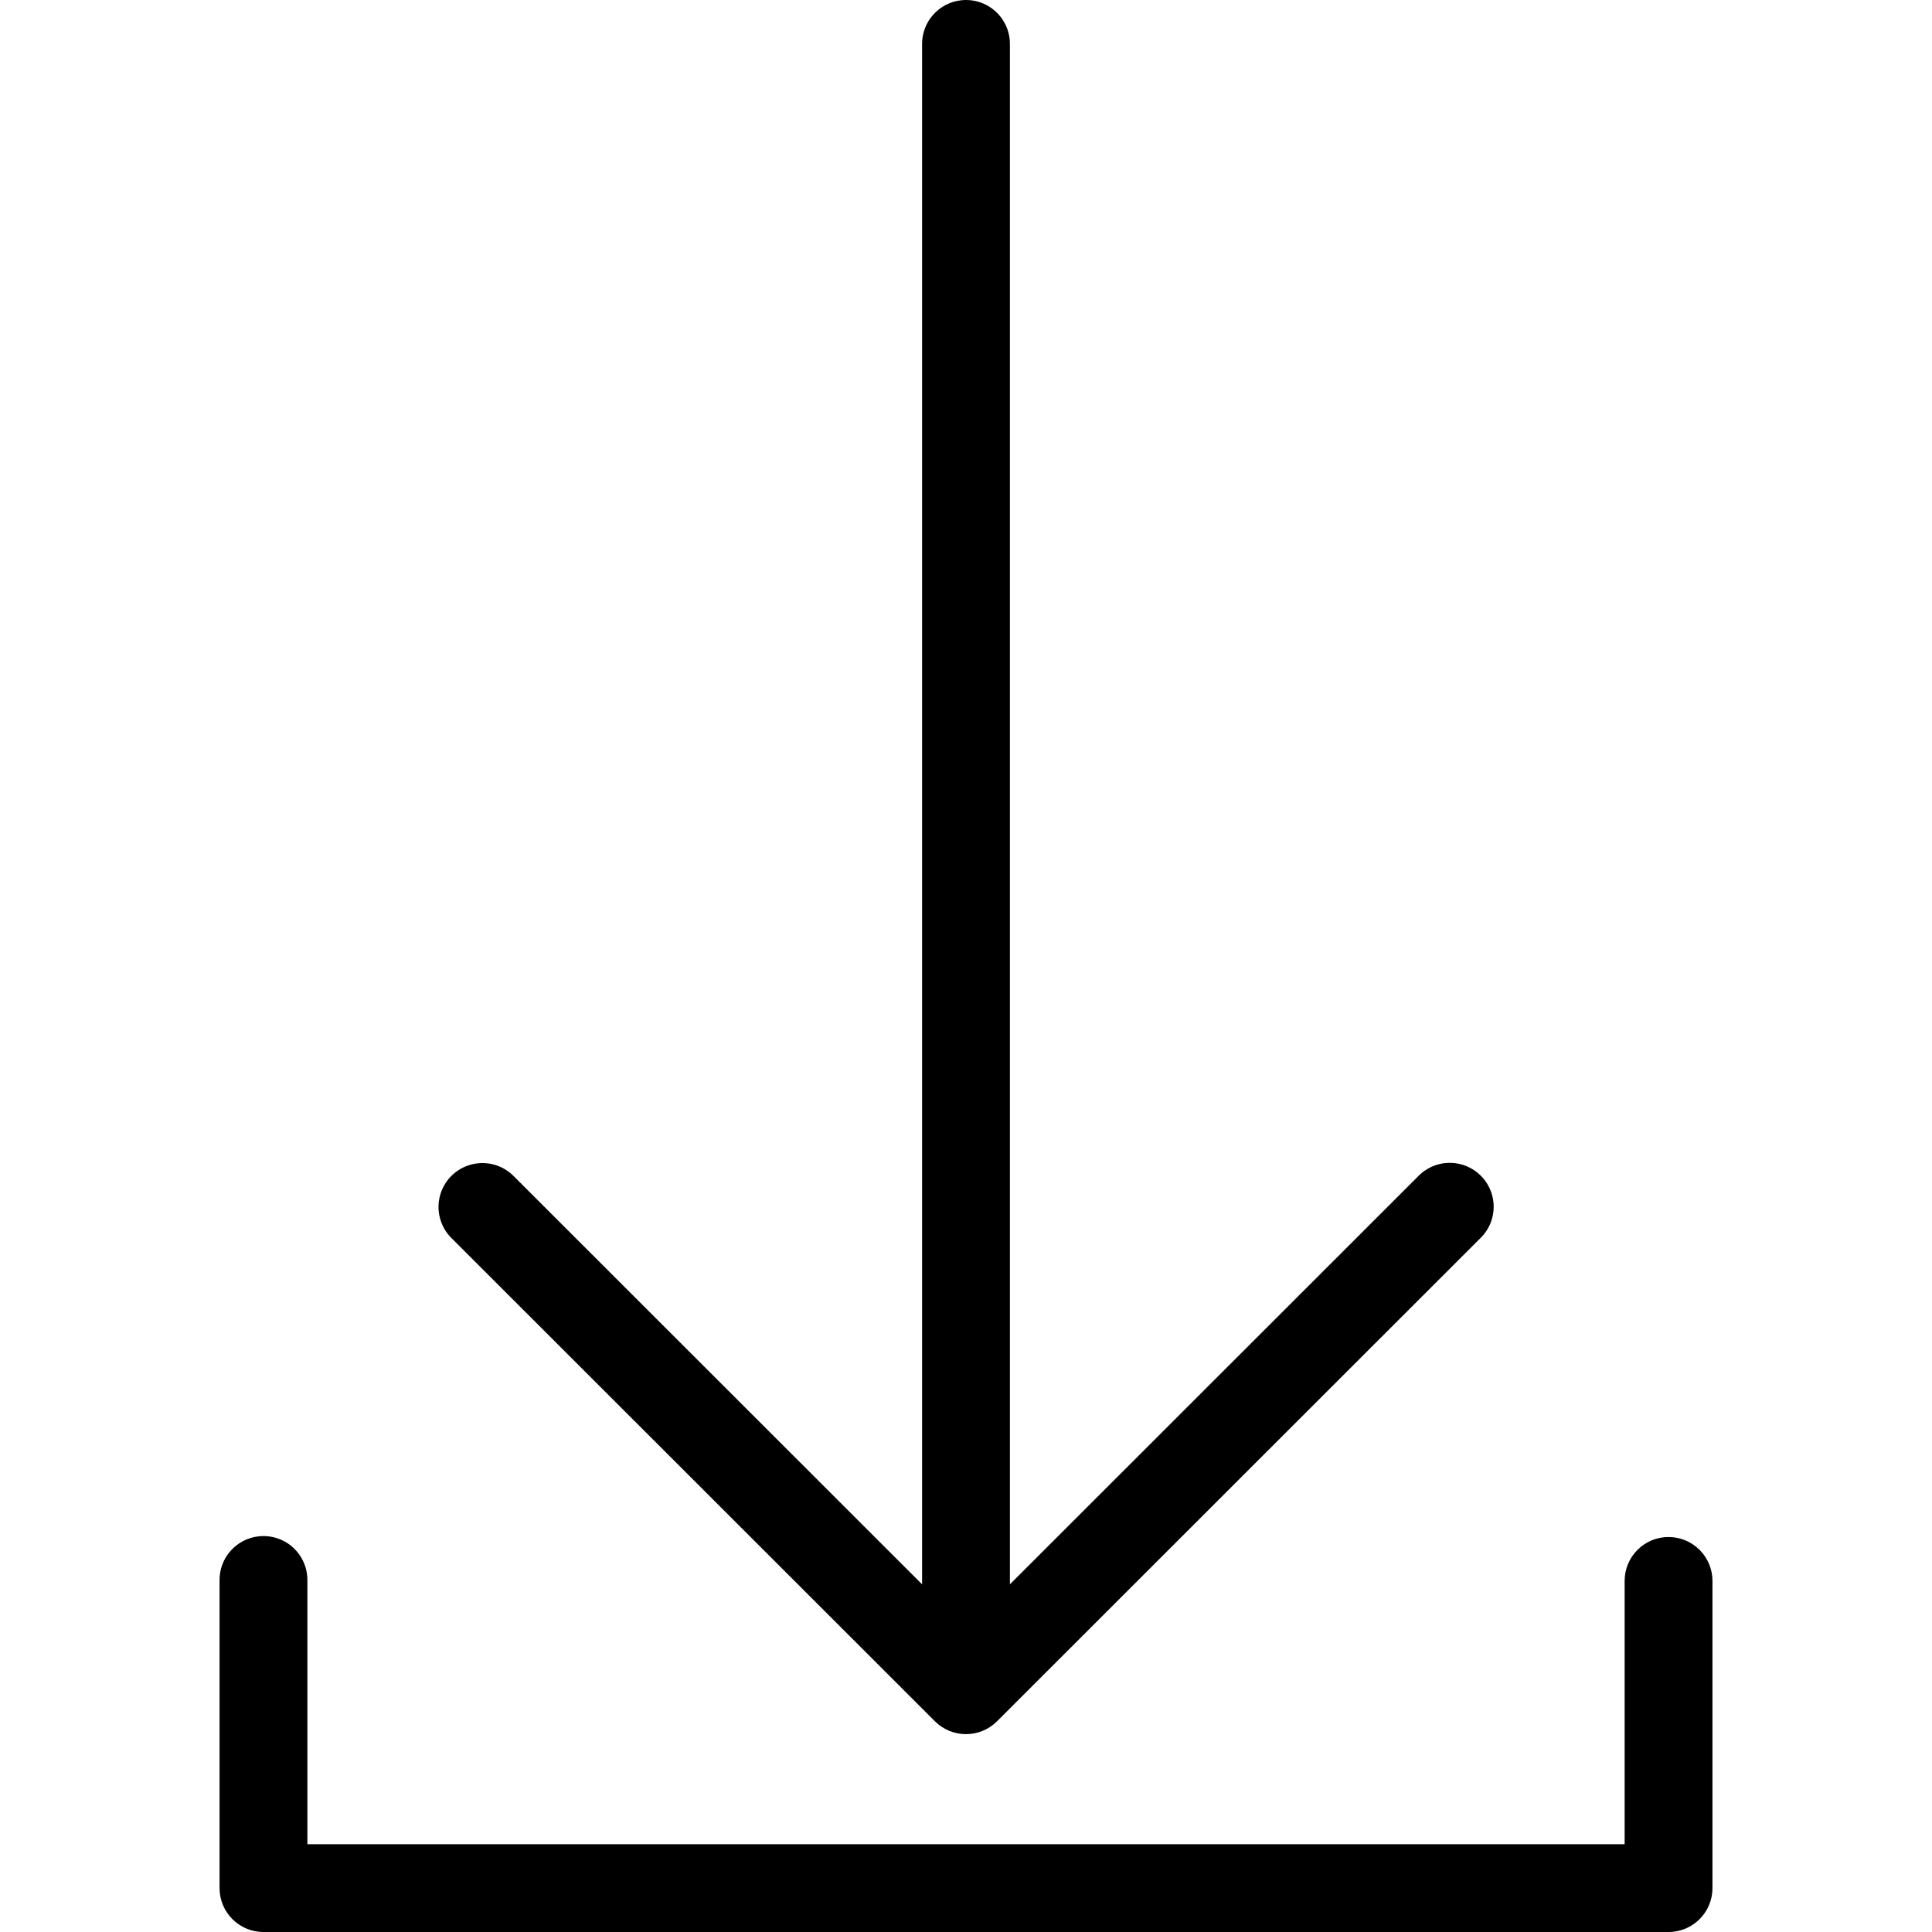
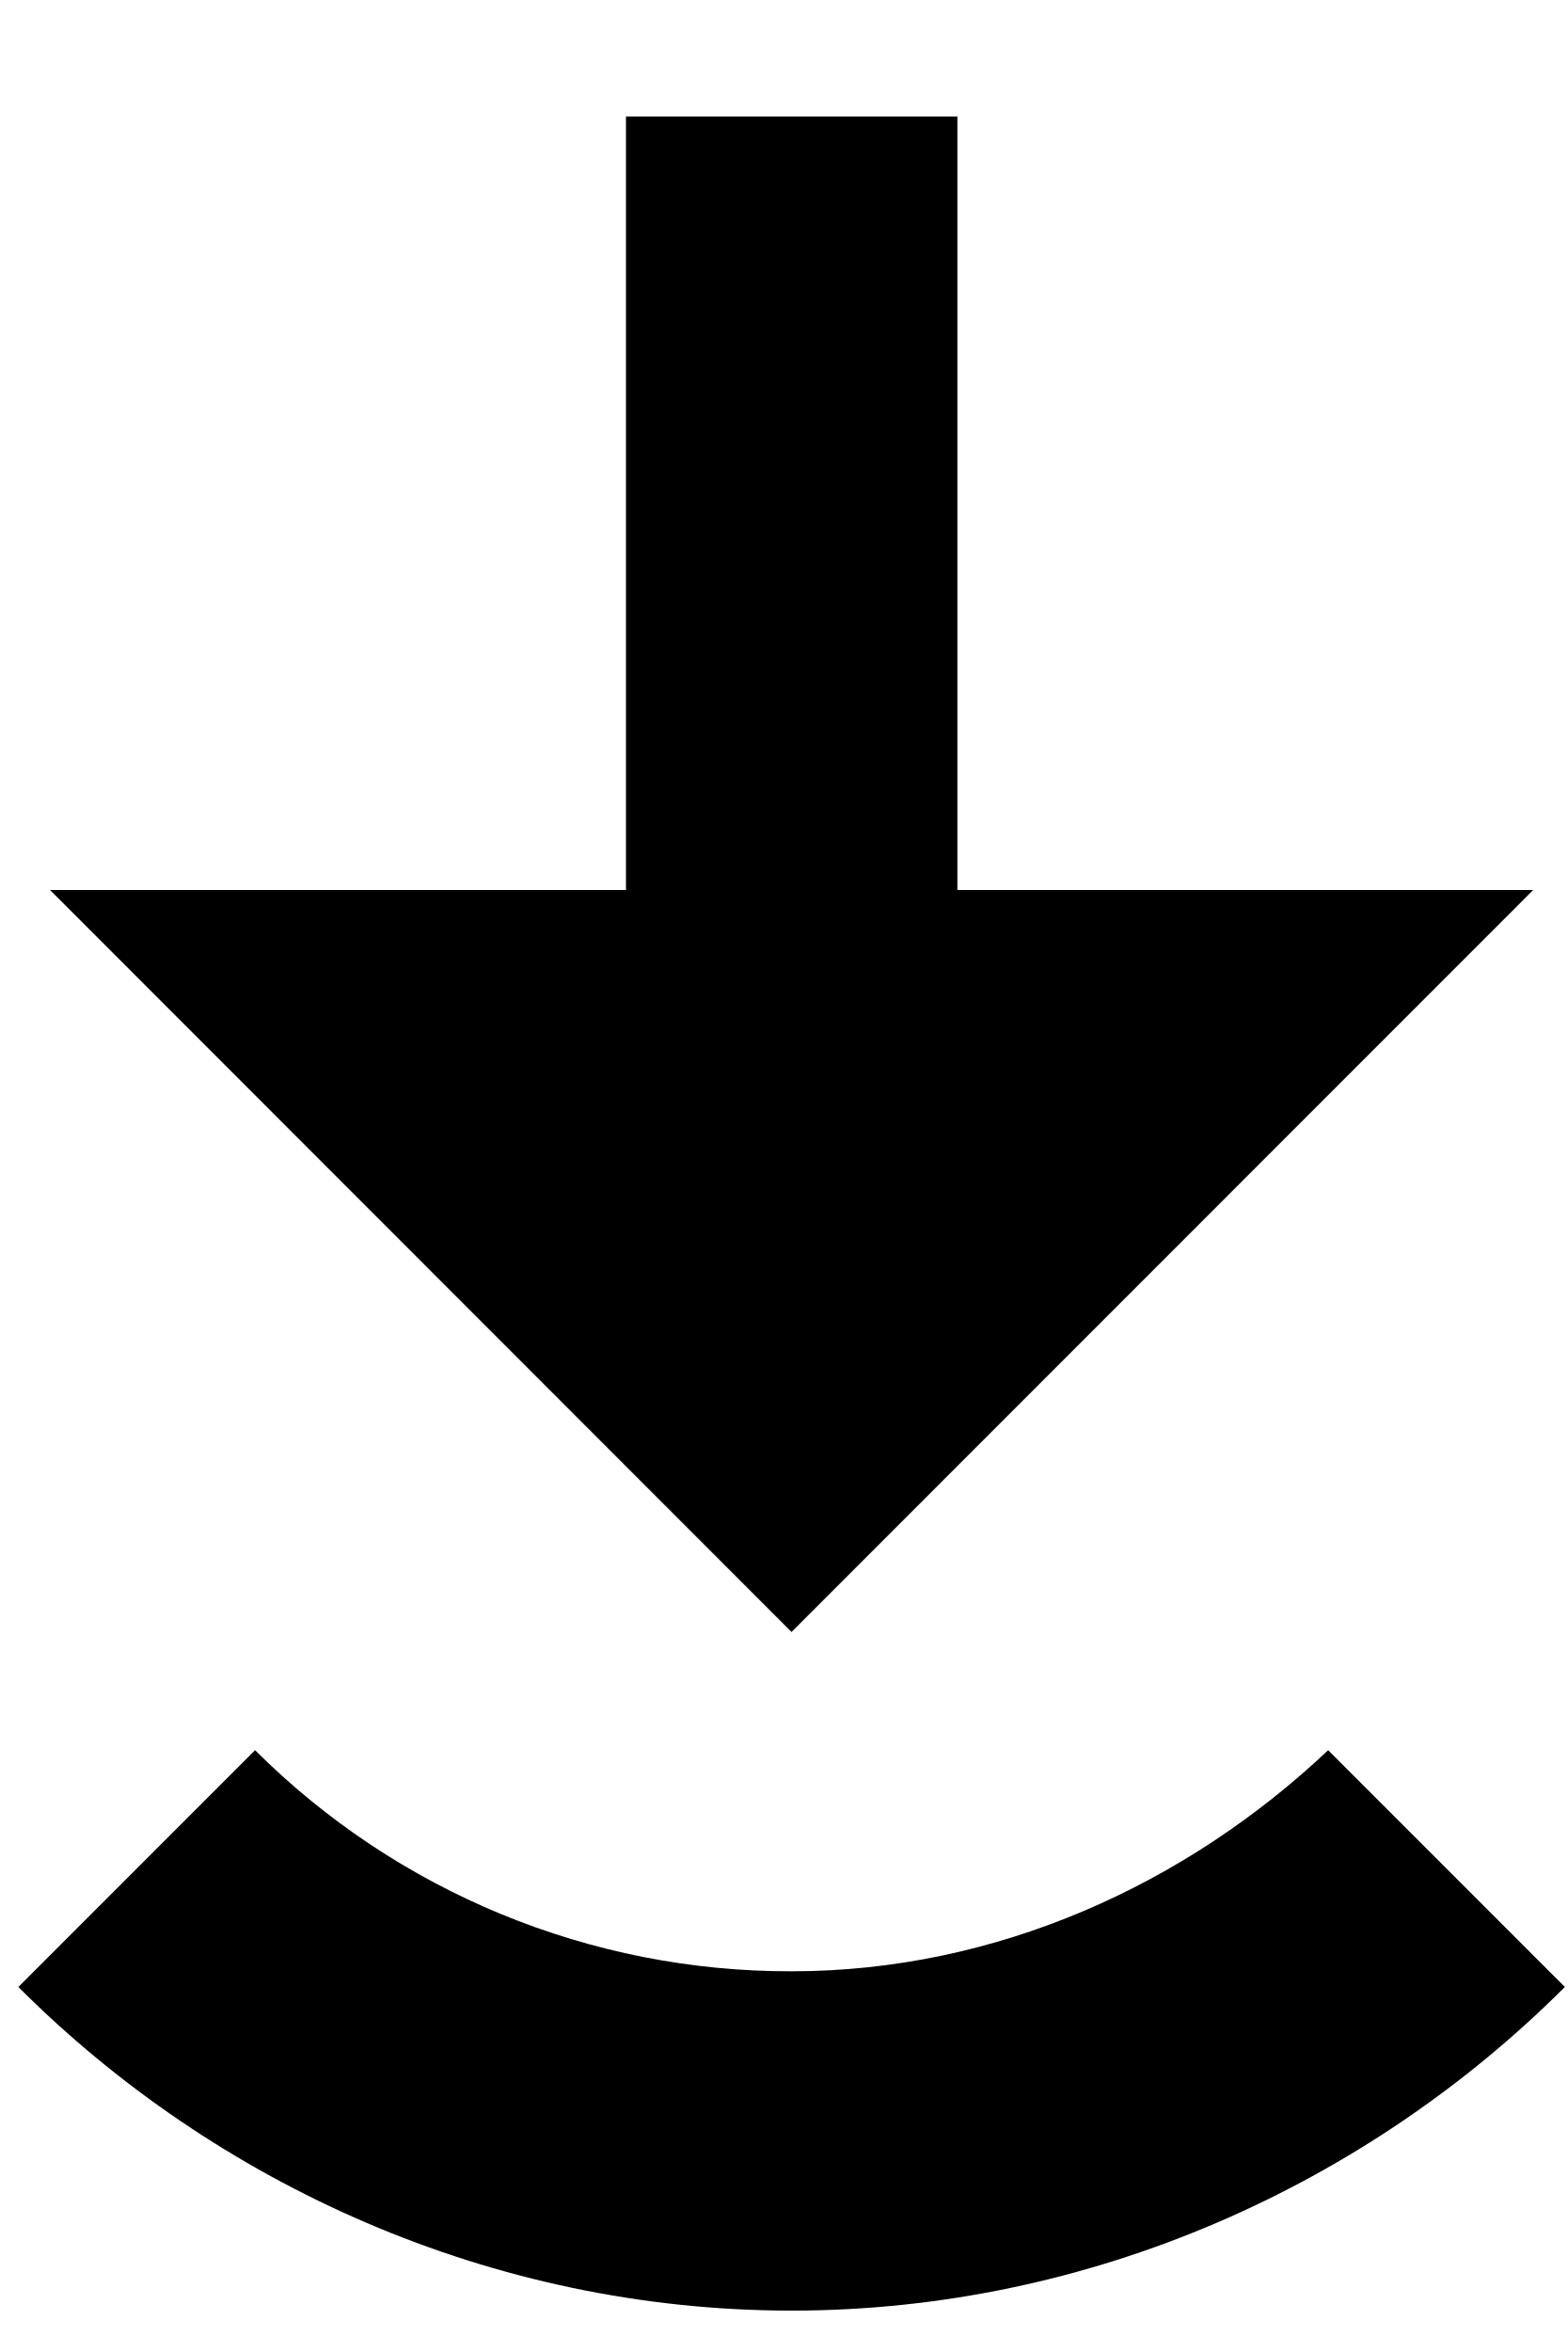
- <svg xmlns="http://www.w3.org/2000/svg" height="88" width="88" version="1.1" id="svg2" viewBox="0 0 88 88">
-   <g id="g4" transform="matrix(0.9999903,0,0,0.9995085,-5.999382,-957.8478)">
-     <path id="path6" transform="translate(0,952.3622)" d="M 49.781,5.969 A 2,2 0 0 0 48,8 L 48,78.156 29.406,59.562 a 2,2 0 0 0 -1.625,-0.594 2,2 0 0 0 -1.188,3.438 l 22,22 a 2,2 0 0 0 2.812,0 l 22,-22 A 2,2 0 1 0 70.594,59.562 L 52,78.156 52,8 A 2,2 0 0 0 49.781,5.969 Z m -32,70 A 2,2 0 0 0 16,78 l 0,14 a 2,2 0 0 0 2,2 l 64,0 a 2,2 0 0 0 2,-2 l 0,-14 a 2,2 0 1 0 -4,0 l 0,12 -60,0 0,-12 a 2,2 0 0 0 -2.219,-2.031 z" />
-   </g>
+ <svg xmlns="http://www.w3.org/2000/svg" width="10" height="15">
+   <path d="M5.05 12.572a4.83 4.83 0 0 1-3.423-1.41l-1.51 1.51c1.258 1.259 3.02 2.064 4.932 2.064 1.913 0 3.674-.805 4.933-2.064l-1.51-1.51c-.906.856-2.114 1.41-3.423 1.41zM6.107 5.676V.743H3.993v4.933H.319l4.73 4.732L9.78 5.676z" />
</svg>
